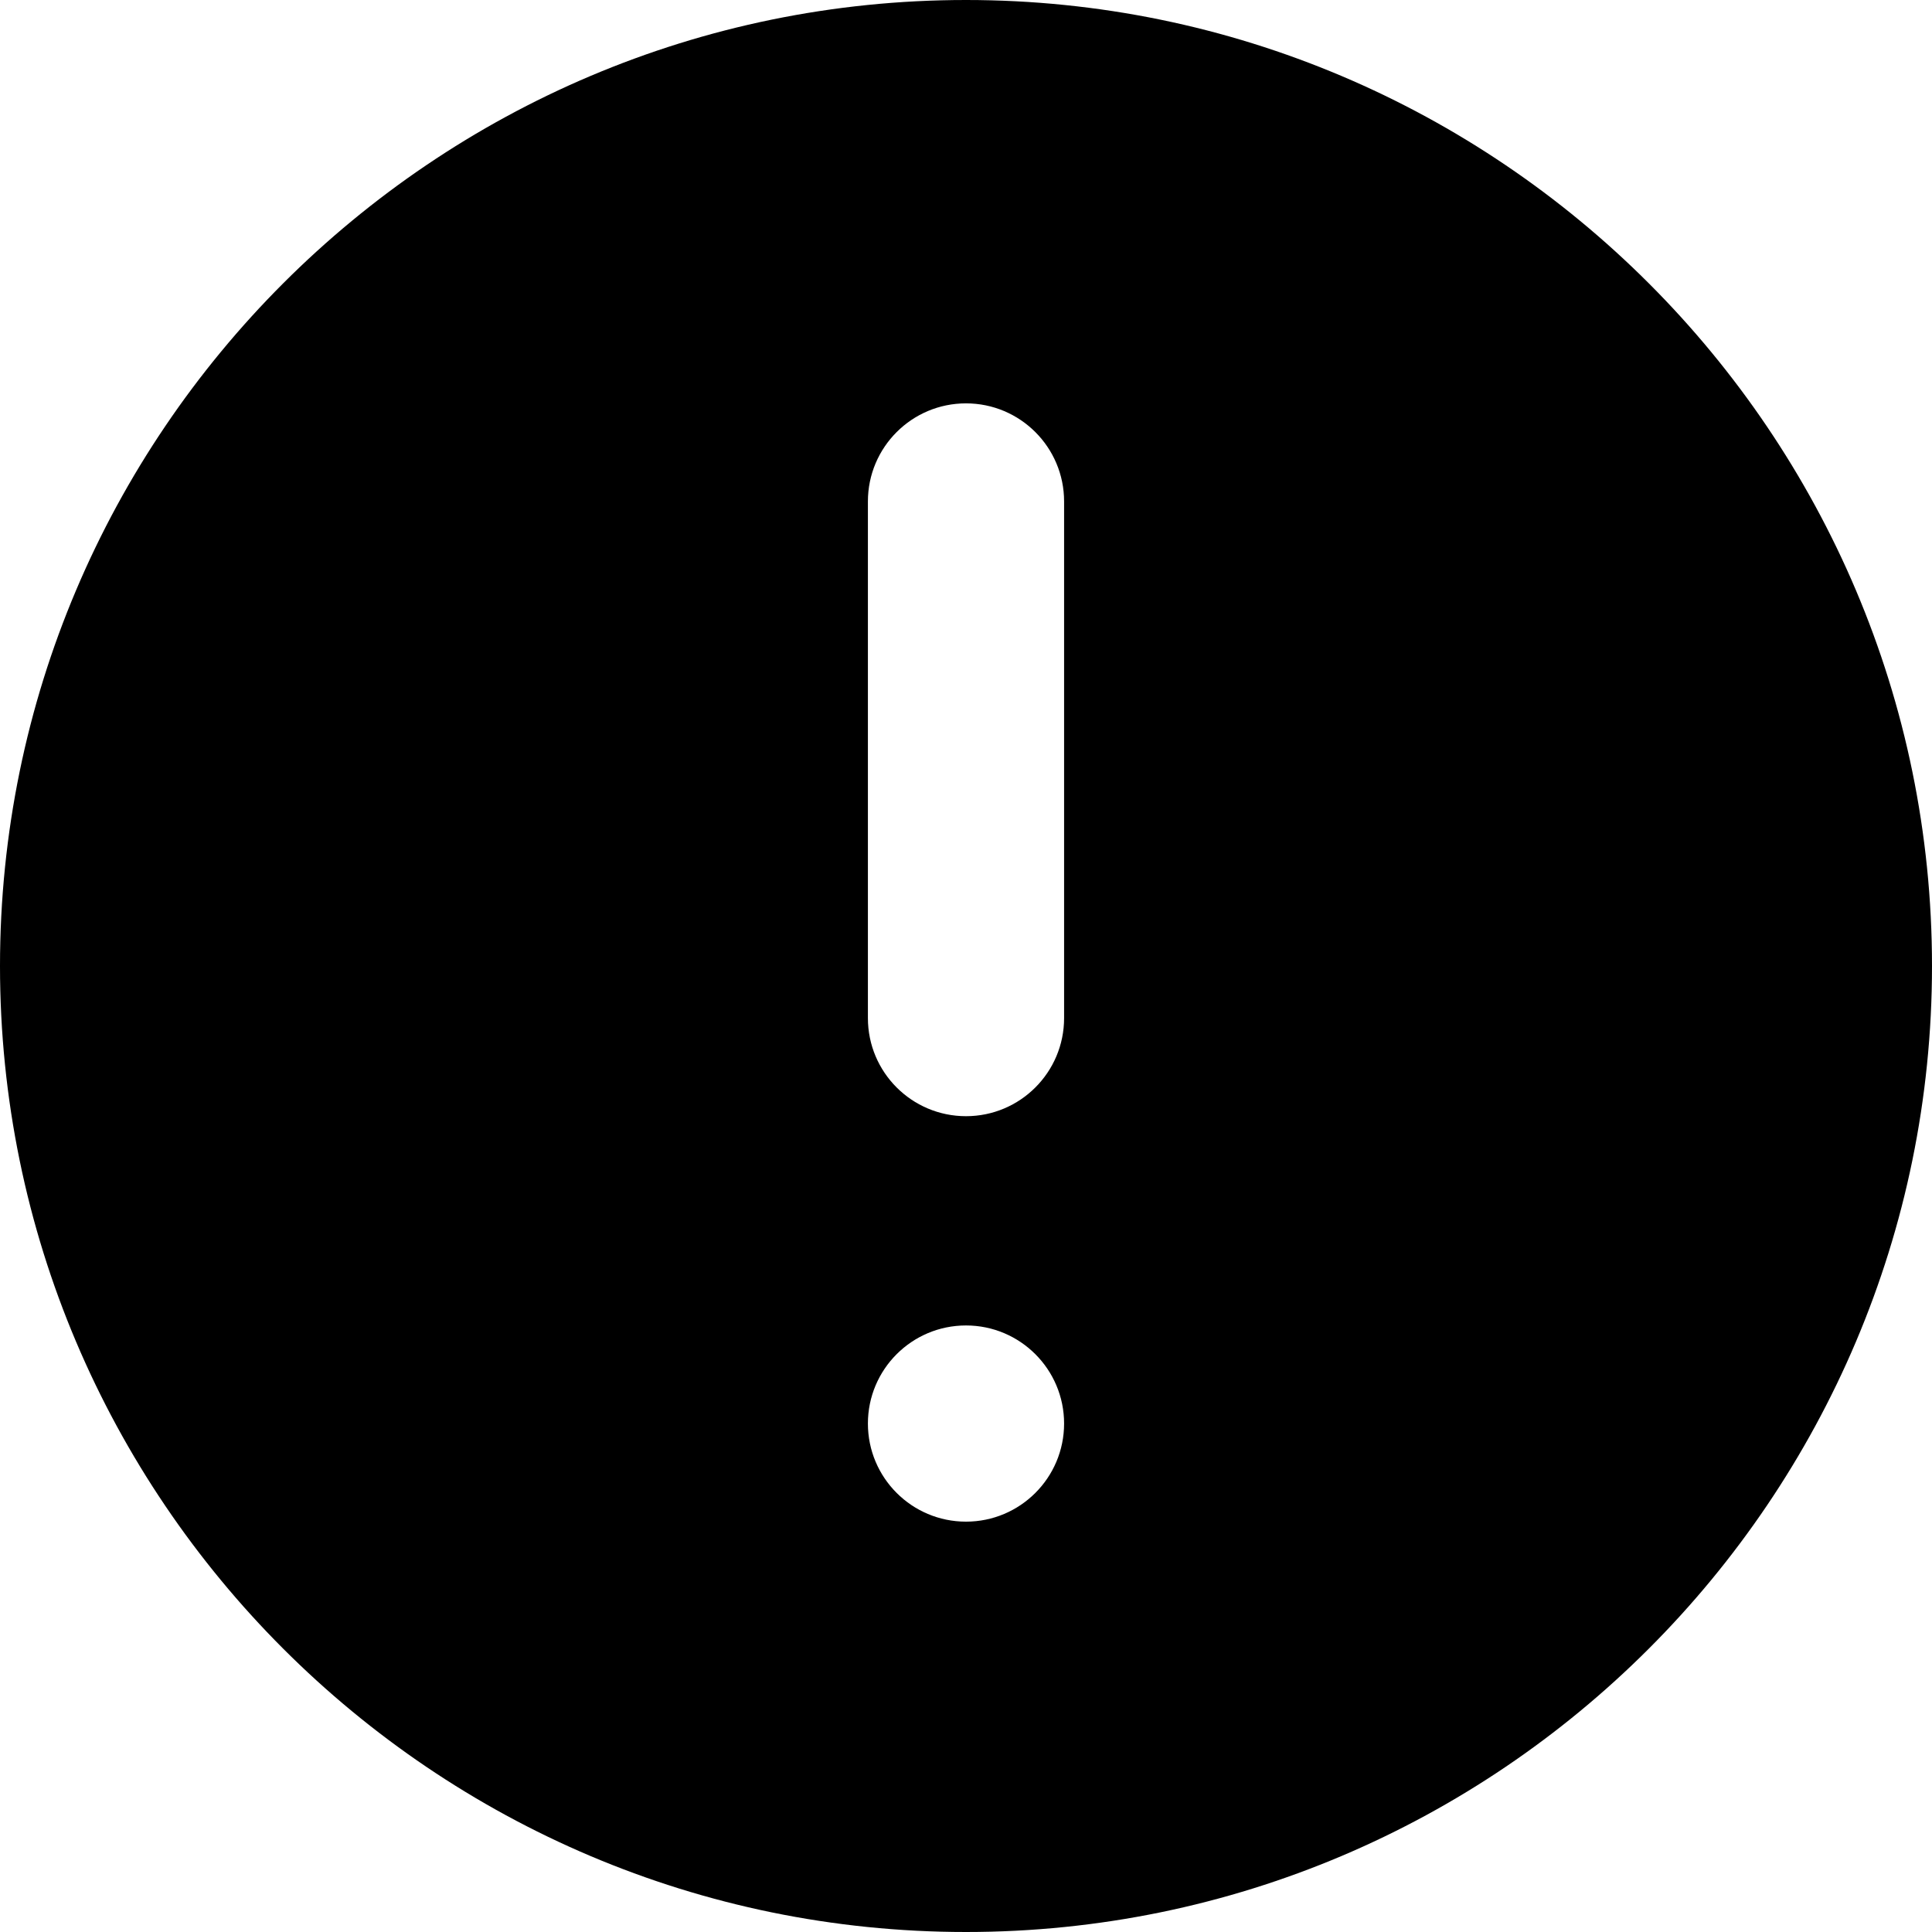
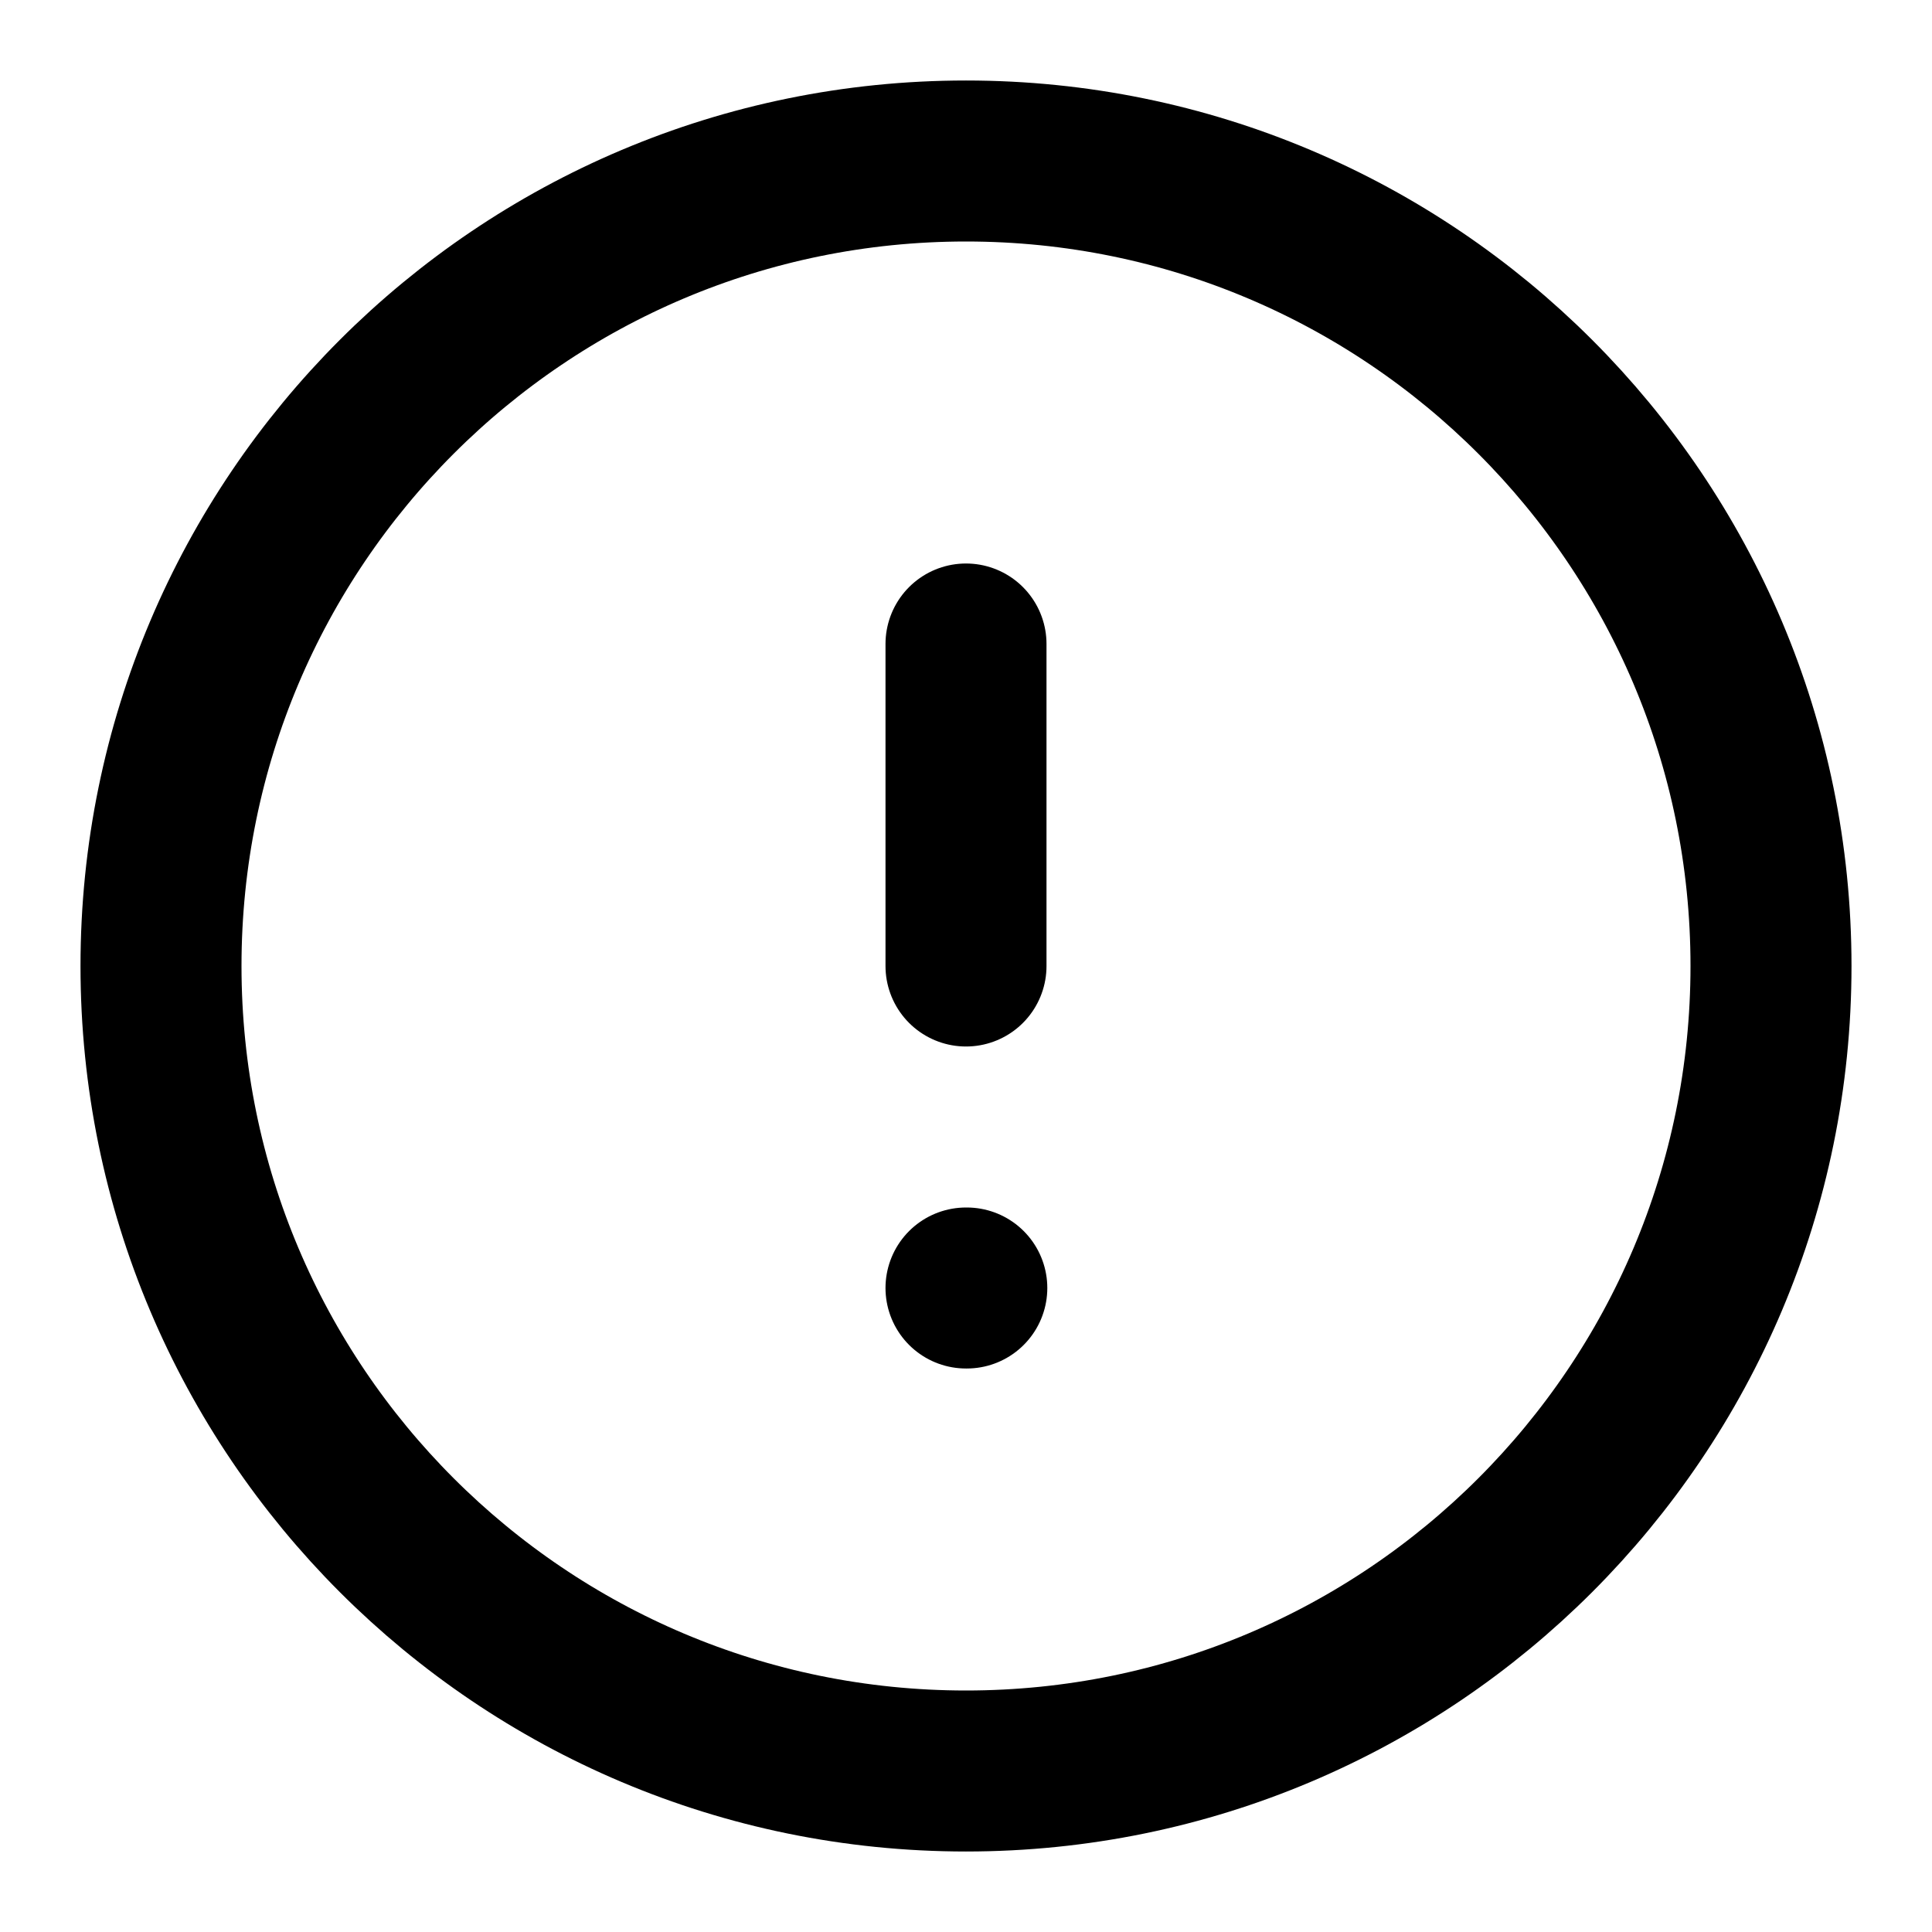
- <svg xmlns="http://www.w3.org/2000/svg" version="1.1" id="Capa_1" x="0px" y="0px" viewBox="0 0 295.428 295.428" style="enable-background:new 0 0 295.428 295.428;" xml:space="preserve">
-   <path d="M147.714,0C66.264,0,0,66.264,0,147.714s66.264,147.714,147.714,147.714c81.45,0,147.714-66.264,147.714-147.714  S229.164,0,147.714,0z M147.714,232.68c-8.284,0-15-6.716-15-15c0-8.284,6.716-15,15-15c8.284,0,15,6.716,15,15  C162.714,225.964,155.998,232.68,147.714,232.68z M162.714,155.68c0,8.284-6.716,15-15,15c-8.284,0-15-6.716-15-15v-79  c0-8.284,6.716-15,15-15c8.284,0,15,6.716,15,15V155.68z" />
-   <g>
- </g>
-   <g>
- </g>
-   <g>
- </g>
-   <g>
- </g>
-   <g>
- </g>
-   <g>
- </g>
-   <g>
- </g>
-   <g>
- </g>
-   <g>
- </g>
-   <g>
- </g>
-   <g>
- </g>
-   <g>
- </g>
-   <g>
- </g>
-   <g>
- </g>
-   <g>
- </g>
+ <svg xmlns="http://www.w3.org/2000/svg" width="24" height="24" viewBox="0 0 24 24" fill="none" stroke="currentColor" stroke-width="2" stroke-linecap="round" stroke-linejoin="round" class="feather feather-alert-circle">
+   <circle cx="12" cy="12" r="10" />
+   <line x1="12" y1="8" x2="12" y2="12" />
+   <line x1="12" y1="16" x2="12.01" y2="16" />
</svg>
